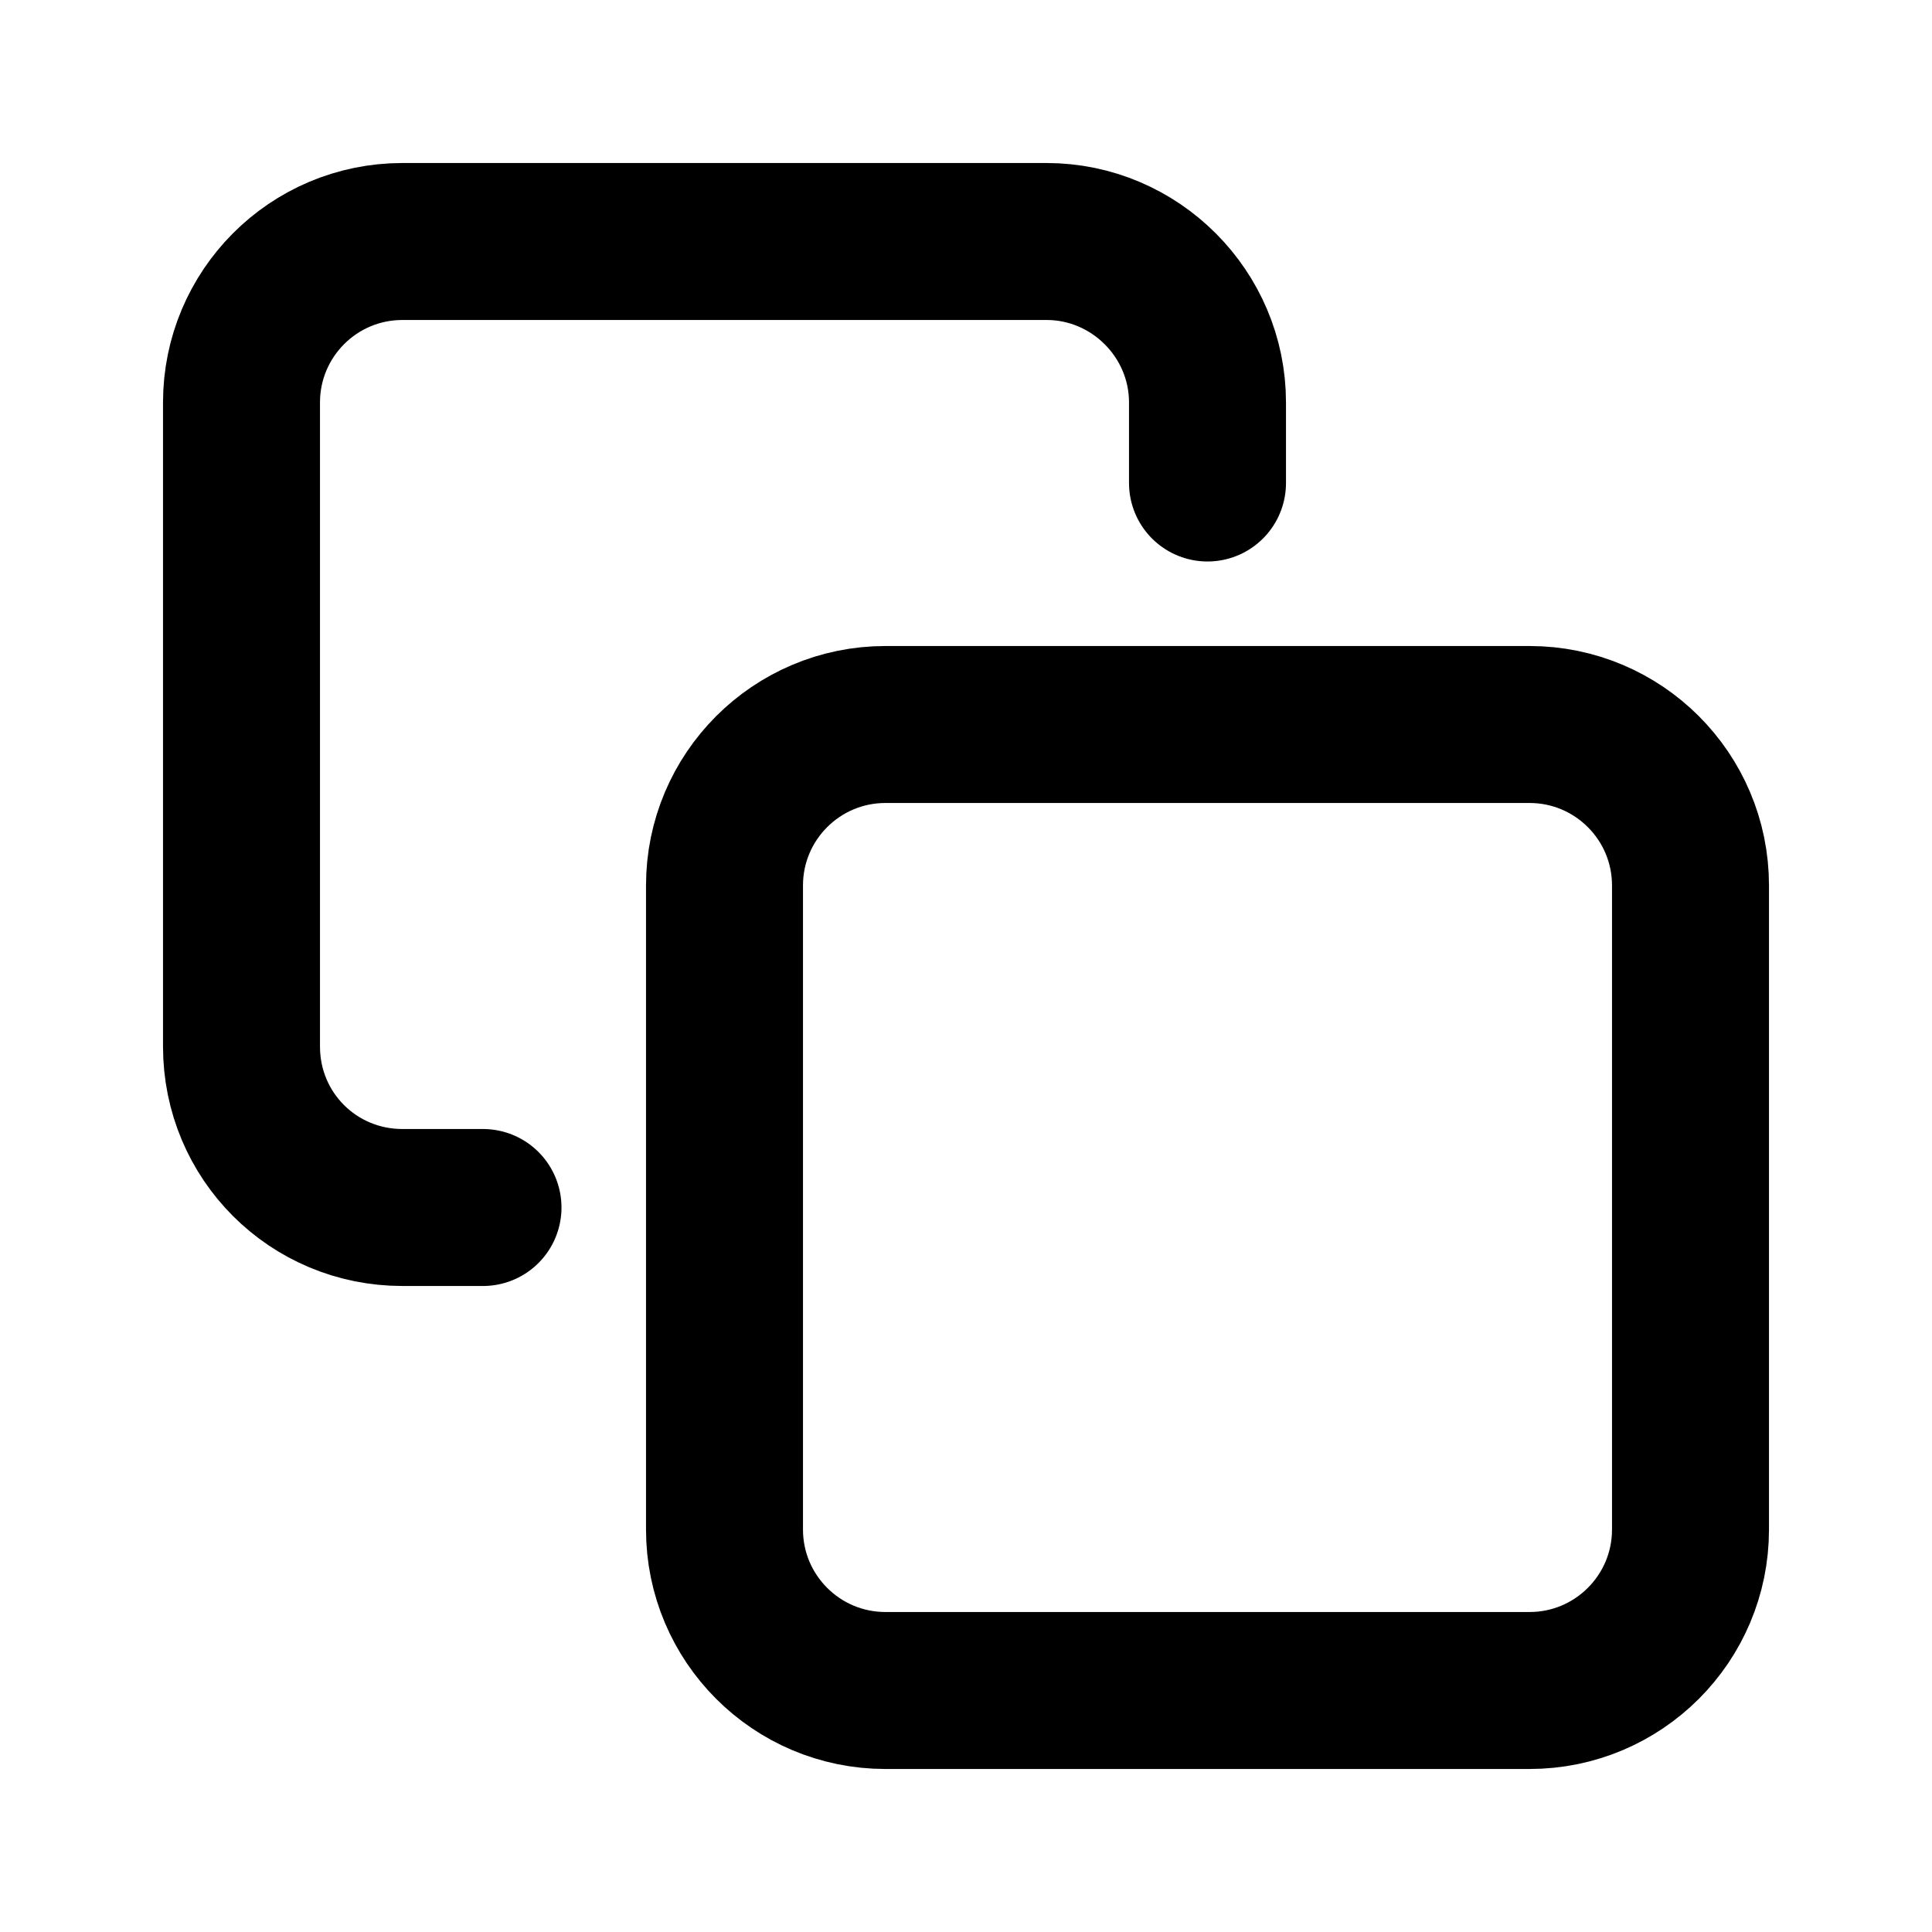
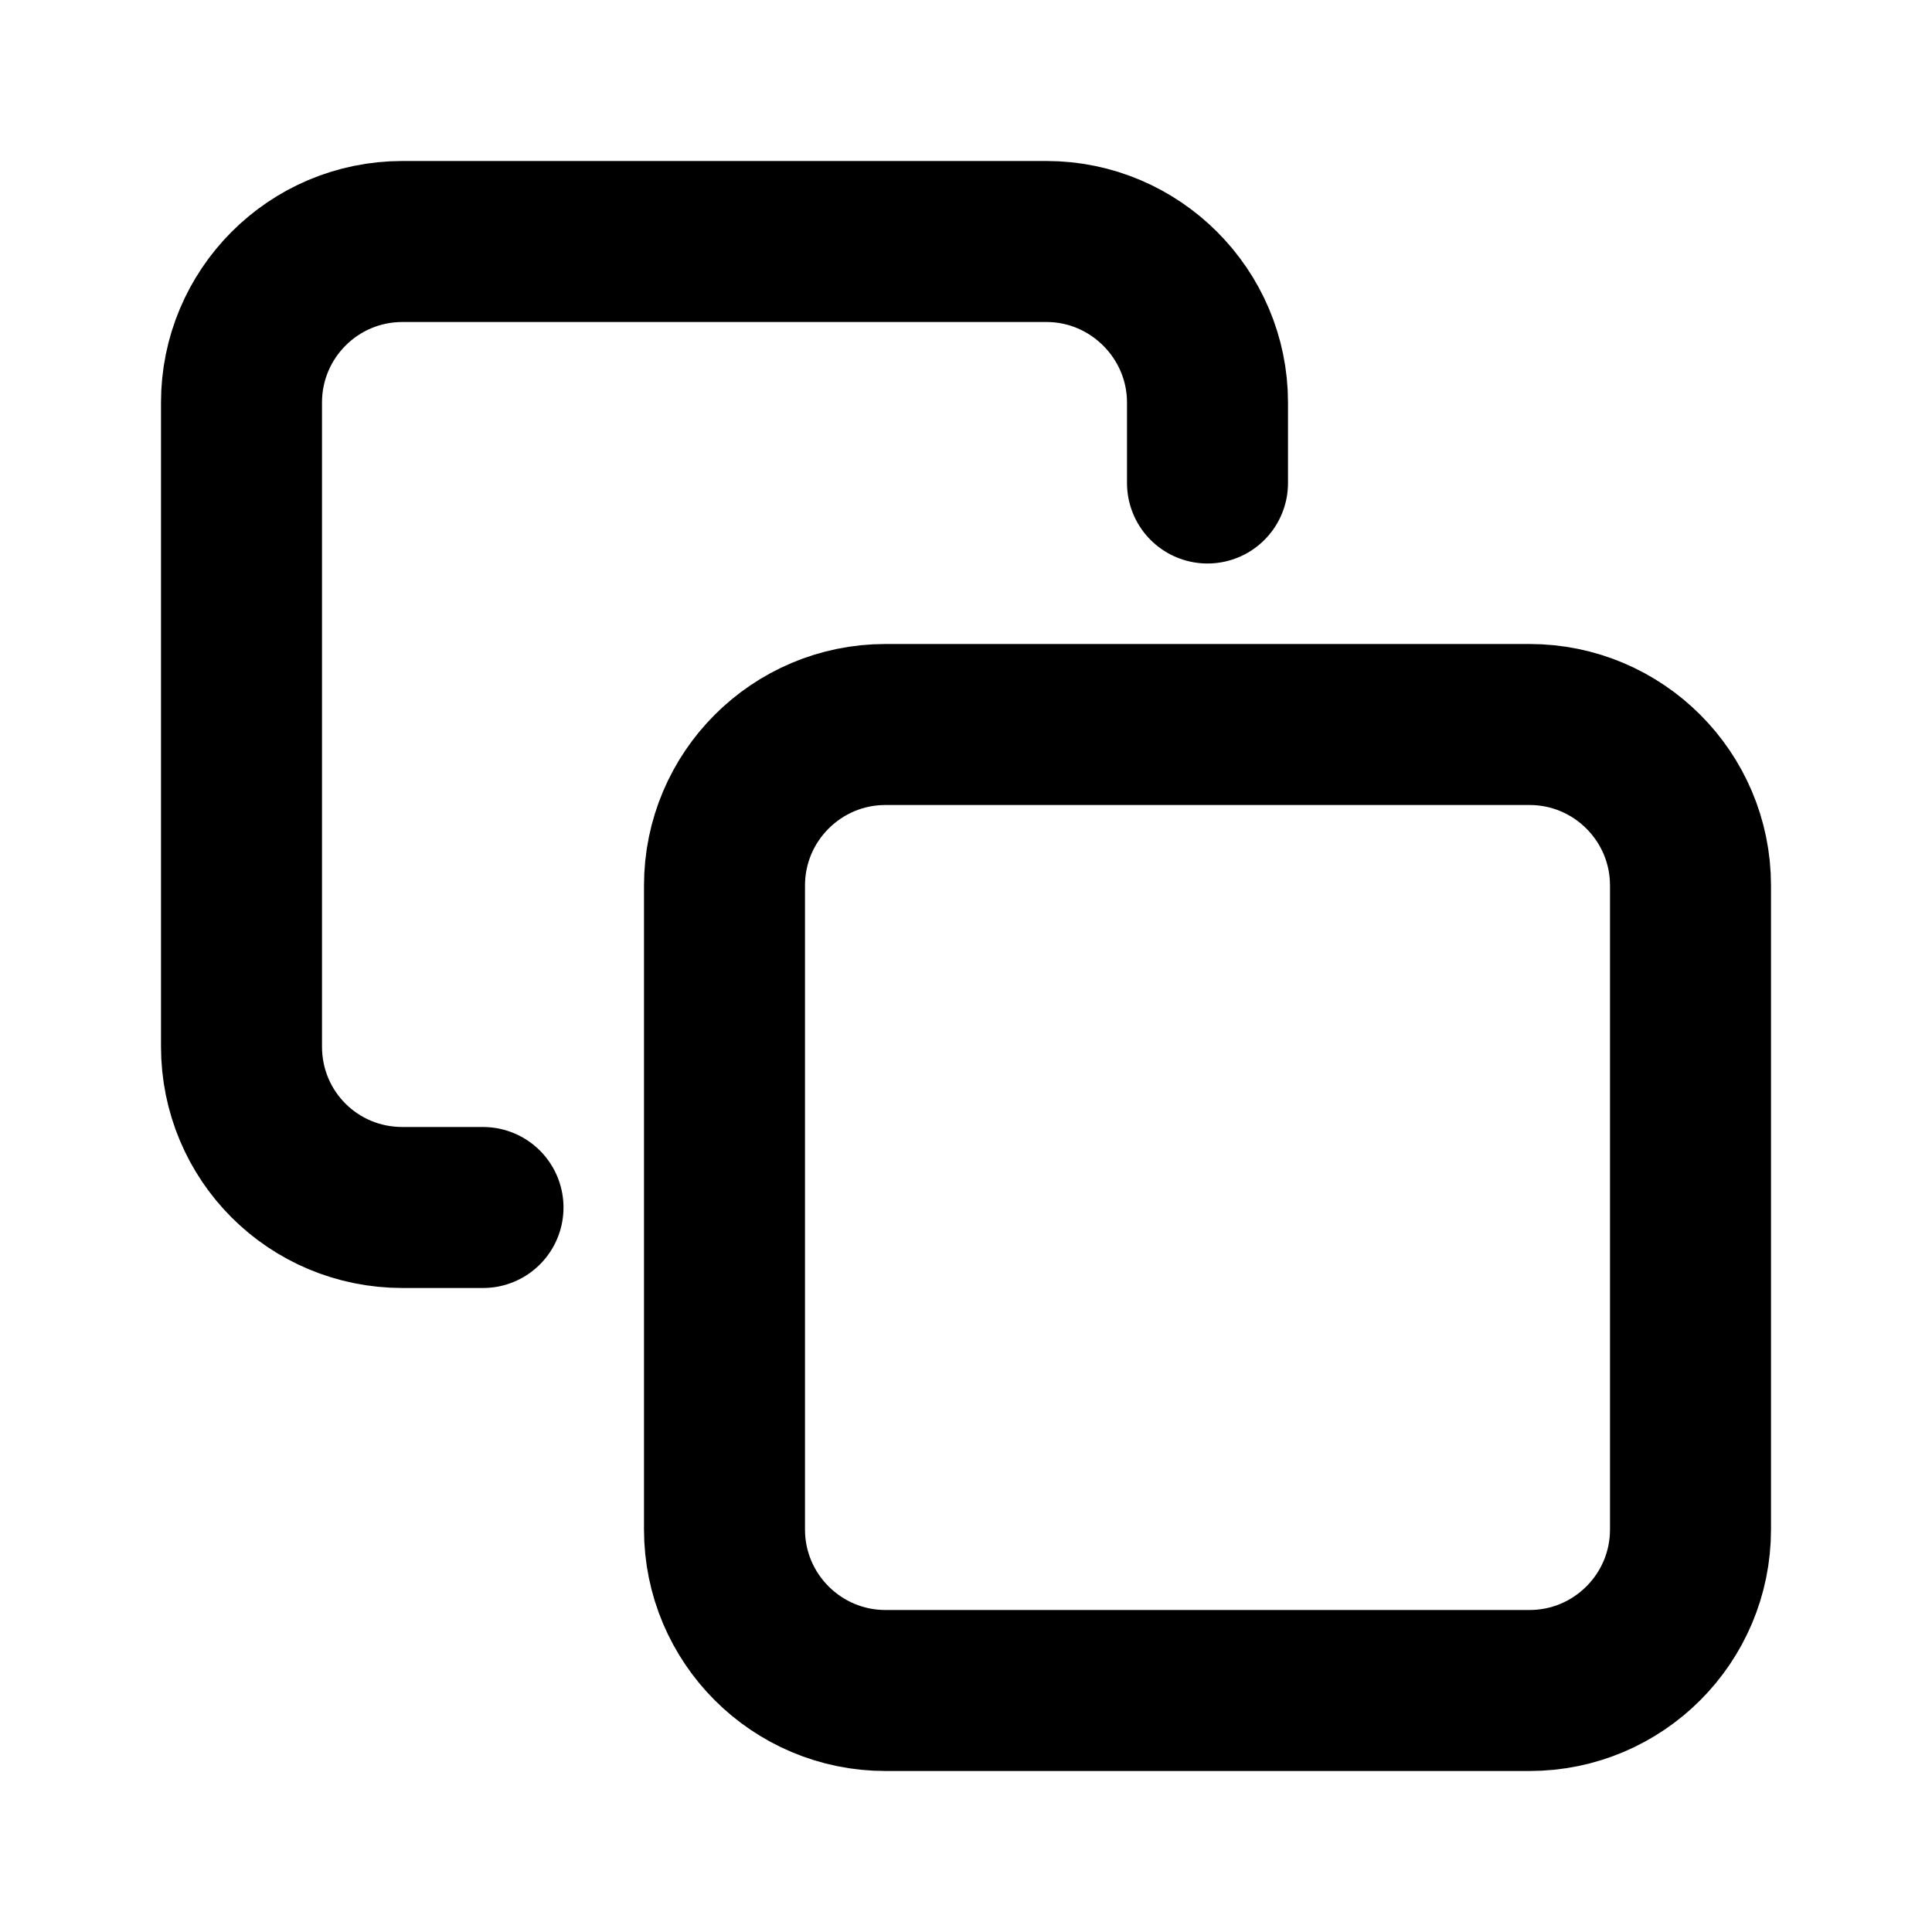
- <svg xmlns="http://www.w3.org/2000/svg" width="16" height="16" viewBox="0 0 16 16" fill="none">
-   <path d="M10 4V3.333C10 2.6 9.4 2 8.667 2H3.333C2.593 2 2 2.6 2 3.333V8.667C2 9.407 2.593 10 3.333 10H4M6 7.333V12.667C6 13.403 6.597 14 7.333 14H12.667C13.403 14 14 13.403 14 12.667V7.333C14 6.597 13.403 6 12.667 6H7.333C6.597 6 6 6.597 6 7.333Z" stroke="black" stroke-width="1.3" stroke-linecap="round" stroke-linejoin="round" />
+ <svg xmlns="http://www.w3.org/2000/svg" width="12" height="12" viewBox="0 0 12 12" fill="none">
+   <path d="M7.5 3V2.5C7.5 1.95 7.05 1.5 6.5 1.5H2.5C1.945 1.5 1.5 1.95 1.5 2.5V6.5C1.5 7.055 1.945 7.5 2.5 7.5H3M4.5 5.5V9.5C4.5 10.052 4.948 10.5 5.5 10.5H9.5C10.052 10.5 10.5 10.052 10.5 9.5V5.5C10.5 4.948 10.052 4.5 9.5 4.5H5.5C4.948 4.5 4.5 4.948 4.5 5.5Z" stroke="black" stroke-linecap="round" stroke-linejoin="round" />
</svg>
